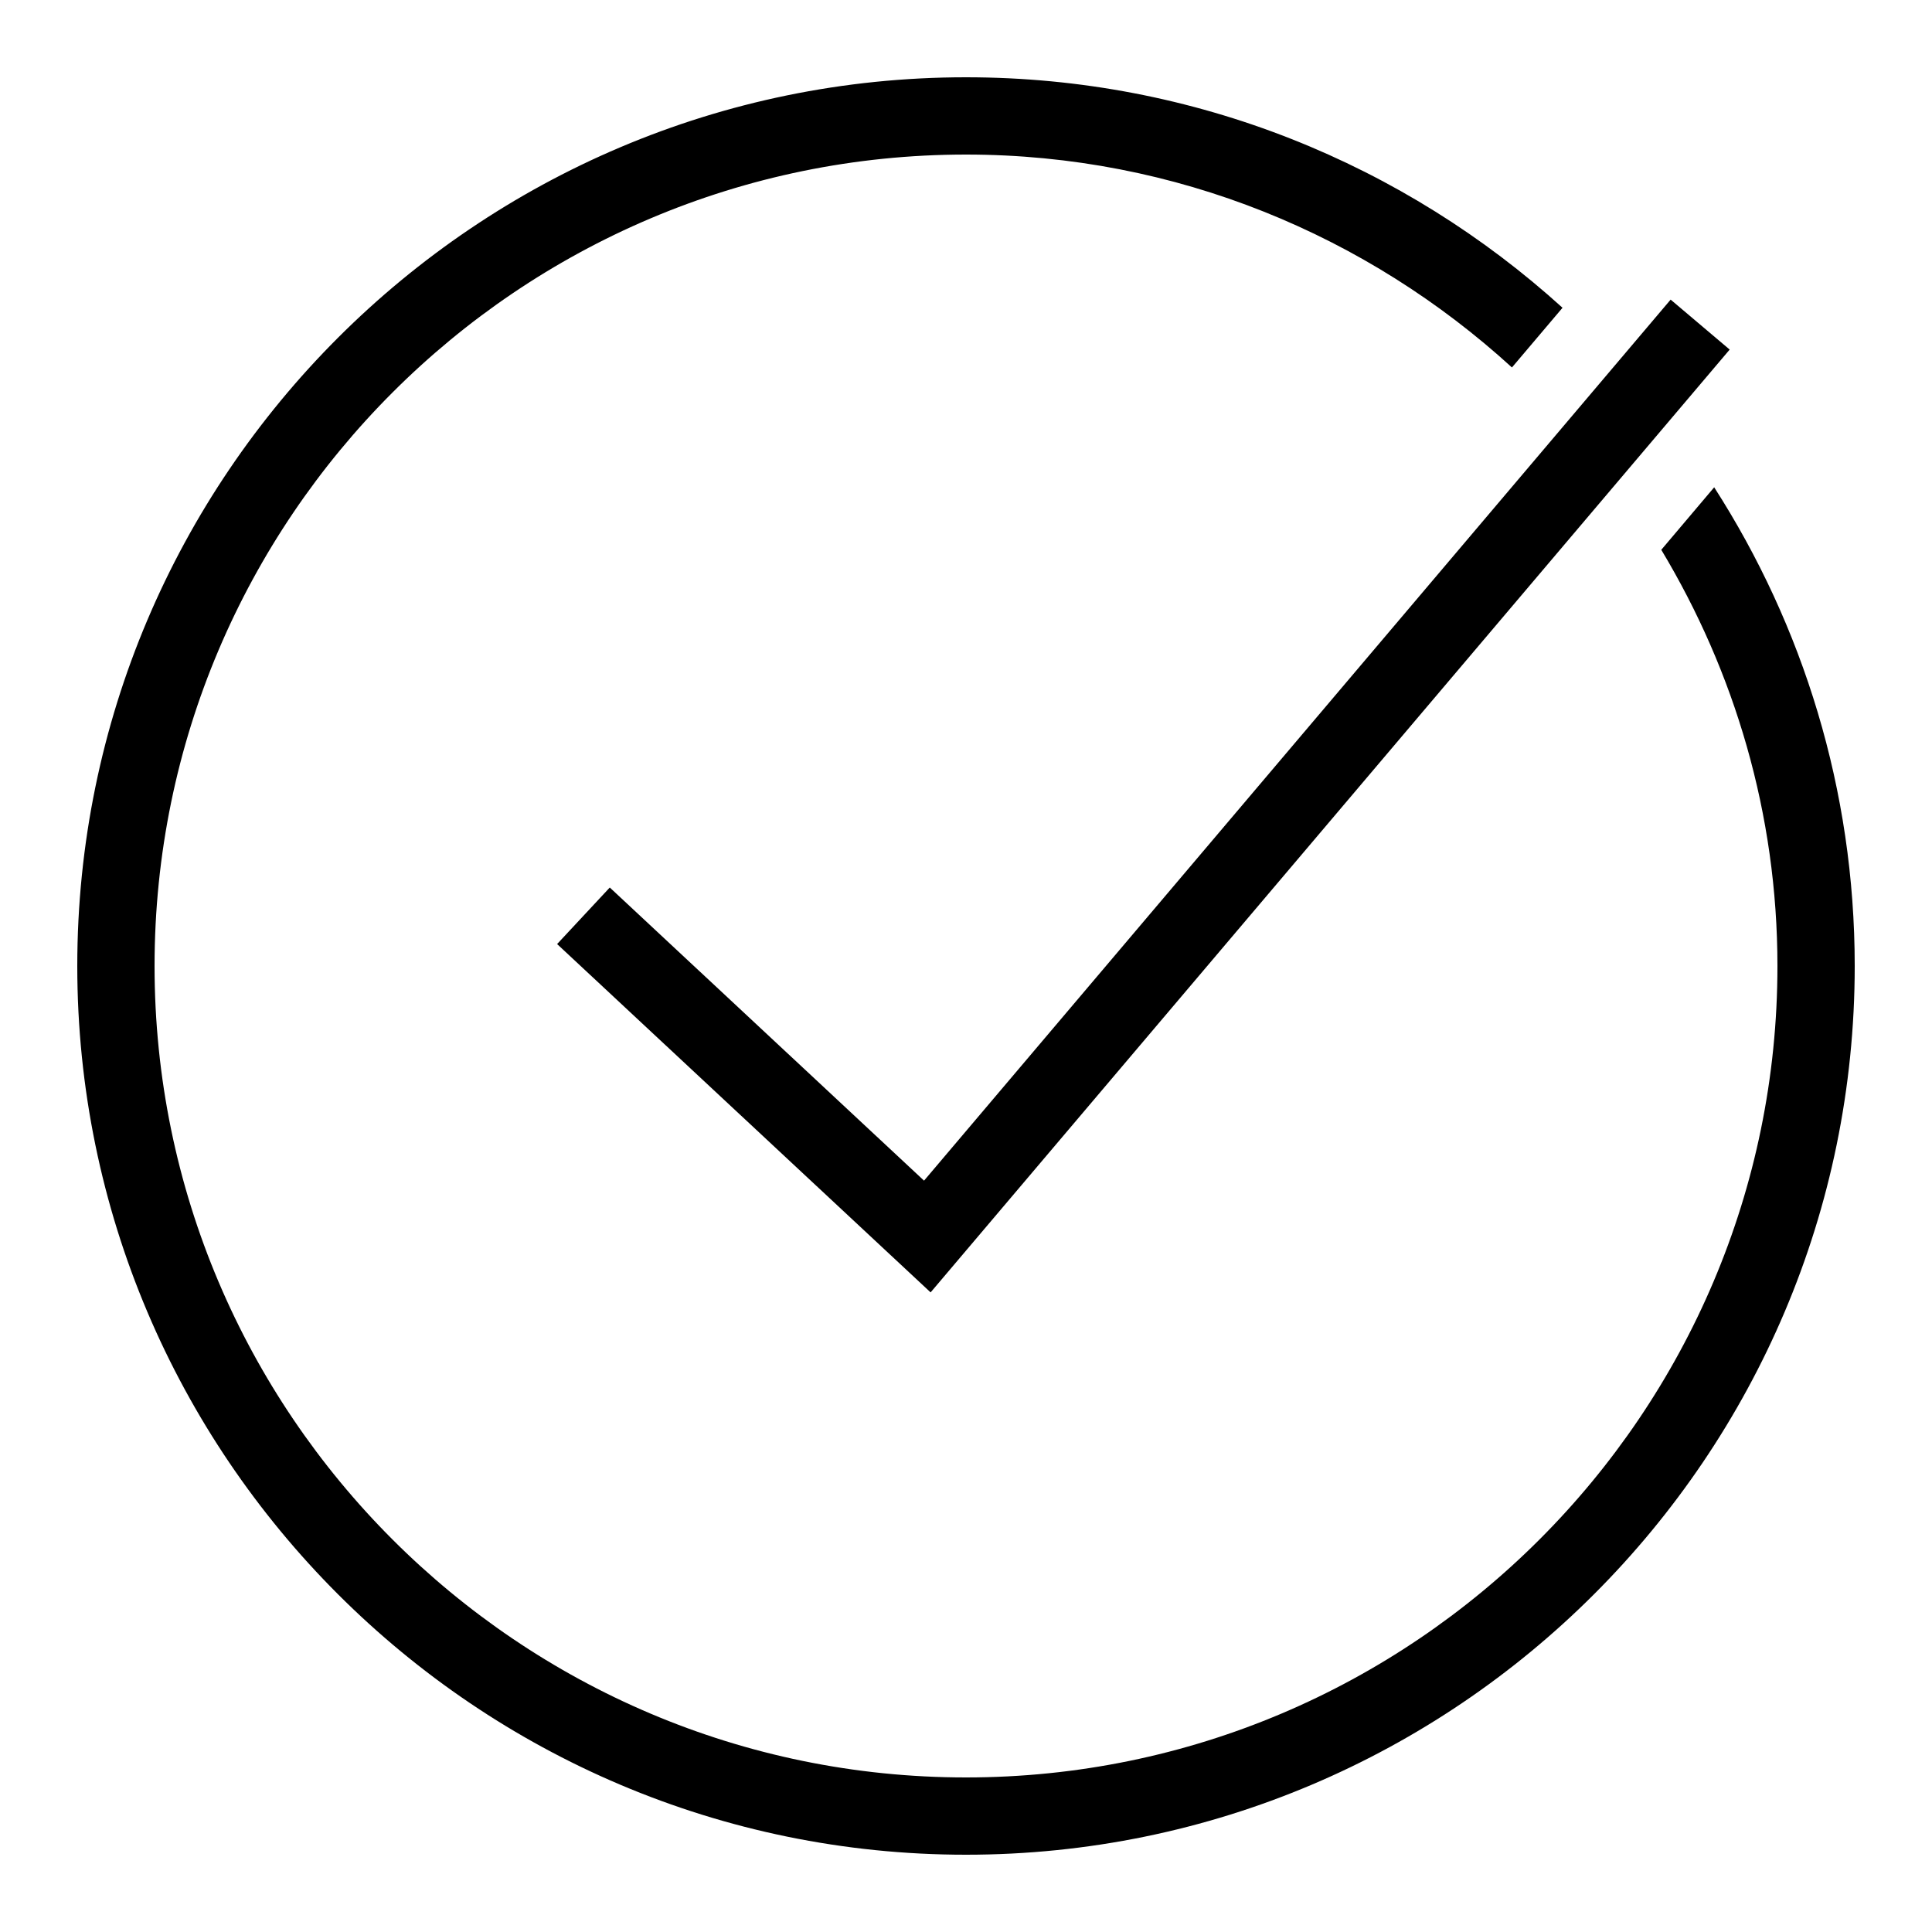
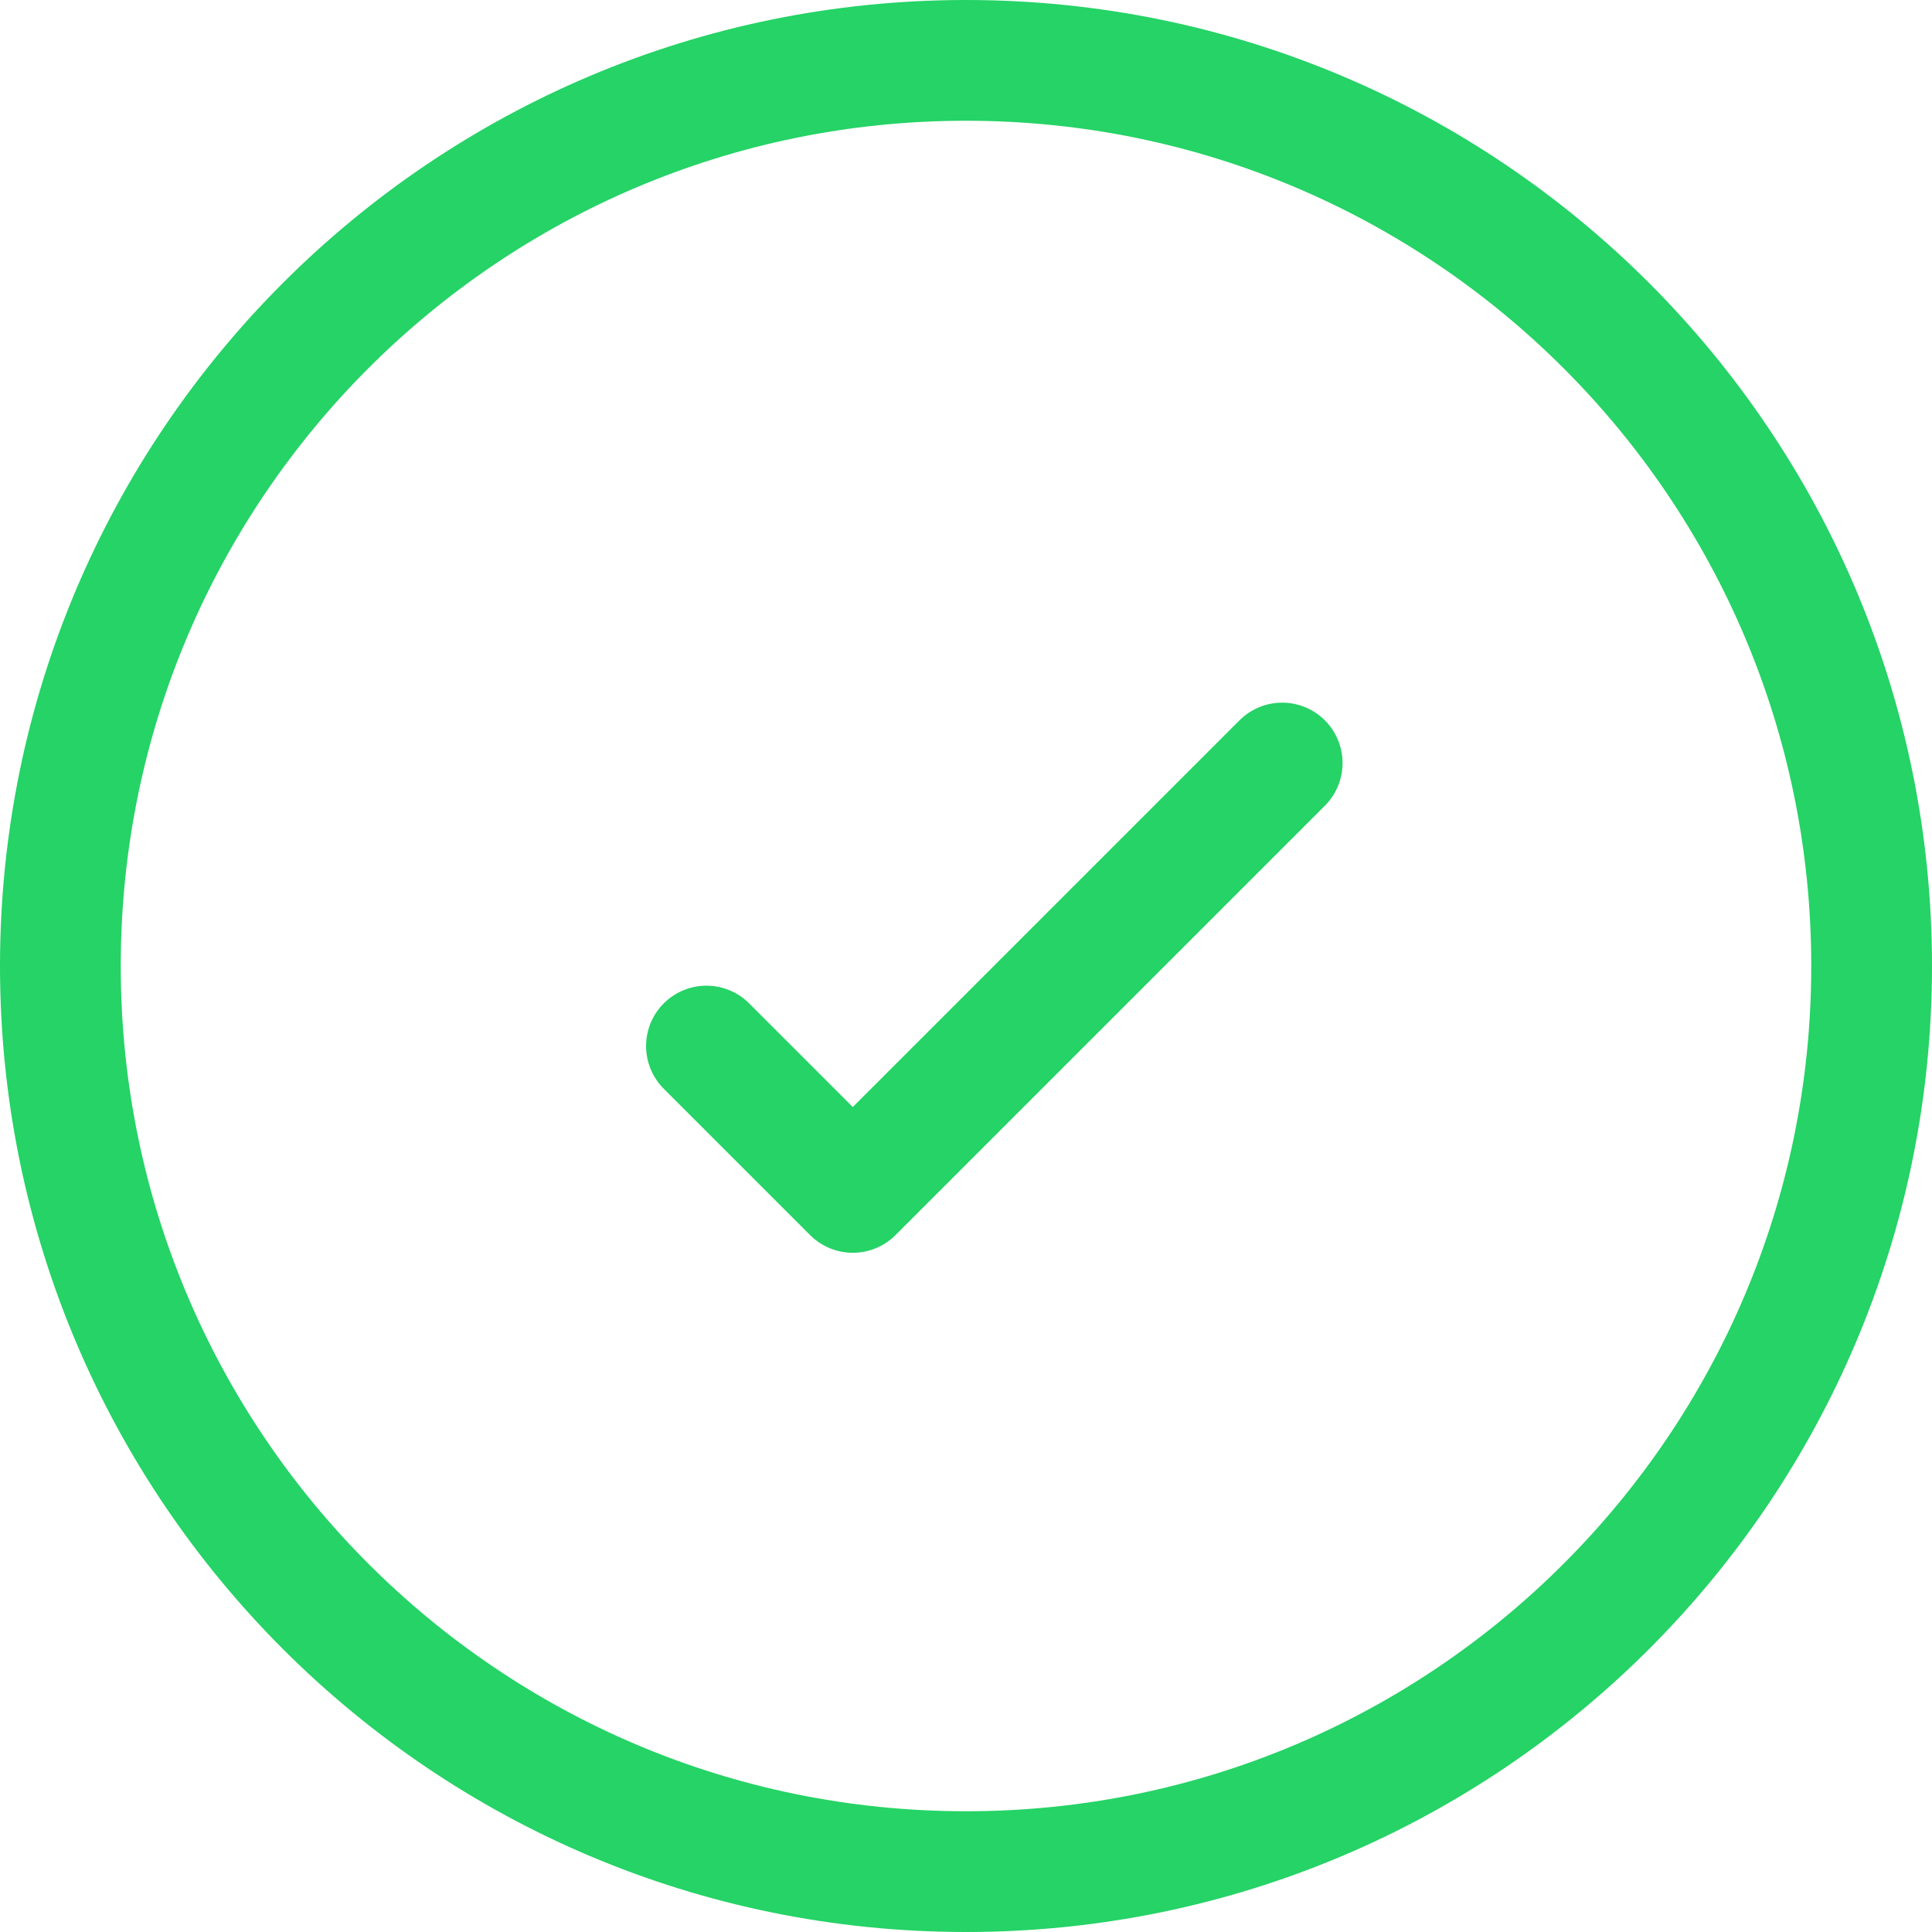
- <svg xmlns="http://www.w3.org/2000/svg" viewBox="0 0 50 50" width="50px" height="50px">
-   <path d="M 25 2 C 12.317 2 2 12.317 2 25 C 2 37.683 12.317 48 25 48 C 37.683 48 48 37.683 48 25 C 48 20.44 46.66 16.189 44.363 12.611 L 42.994 14.229 C 44.889 17.383 46 21.06 46 25 C 46 36.579 36.579 46 25 46 C 13.421 46 4 36.579 4 25 C 4 13.421 13.421 4 25 4 C 30.443 4 35.394 6.1 39.129 9.51 L 40.438 7.965 C 36.352 4.26 30.935 2 25 2 z M 43.236 7.754 L 23.914 30.555 L 15.781 22.969 L 14.418 24.432 L 24.084 33.447 L 44.764 9.047 L 43.236 7.754 z" />
+ <svg xmlns="http://www.w3.org/2000/svg" width="32" height="32" viewBox="0 0 32 32" fill="none">
+   <path d="M21.237 12.638L14.125 19.75L11.701 17.326M16 1C7.716 1 1 7.716 1 16C1 24.284 7.716 31 16 31C24.284 31 31 24.284 31 16C31 7.716 24.284 1 16 1Z" stroke="#25D366" stroke-width="2" stroke-linecap="round" stroke-linejoin="round" />
</svg>
